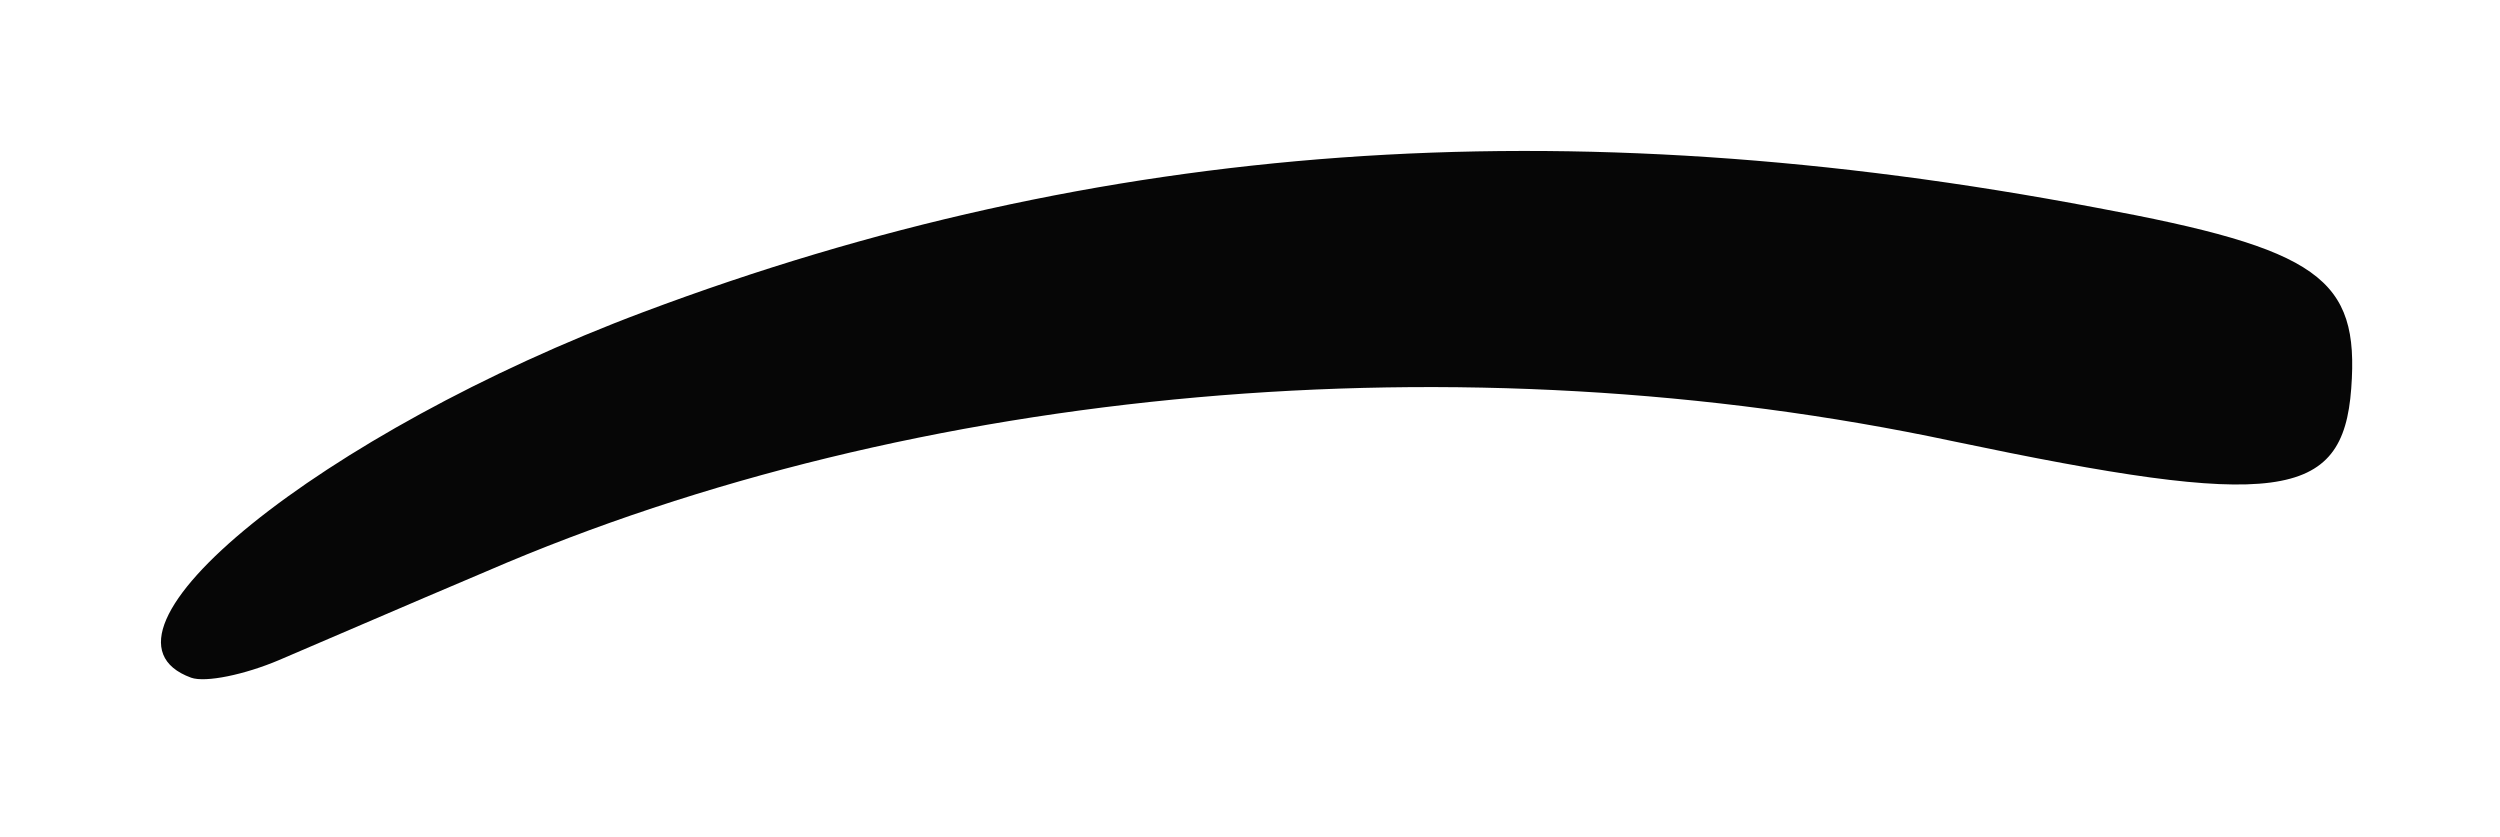
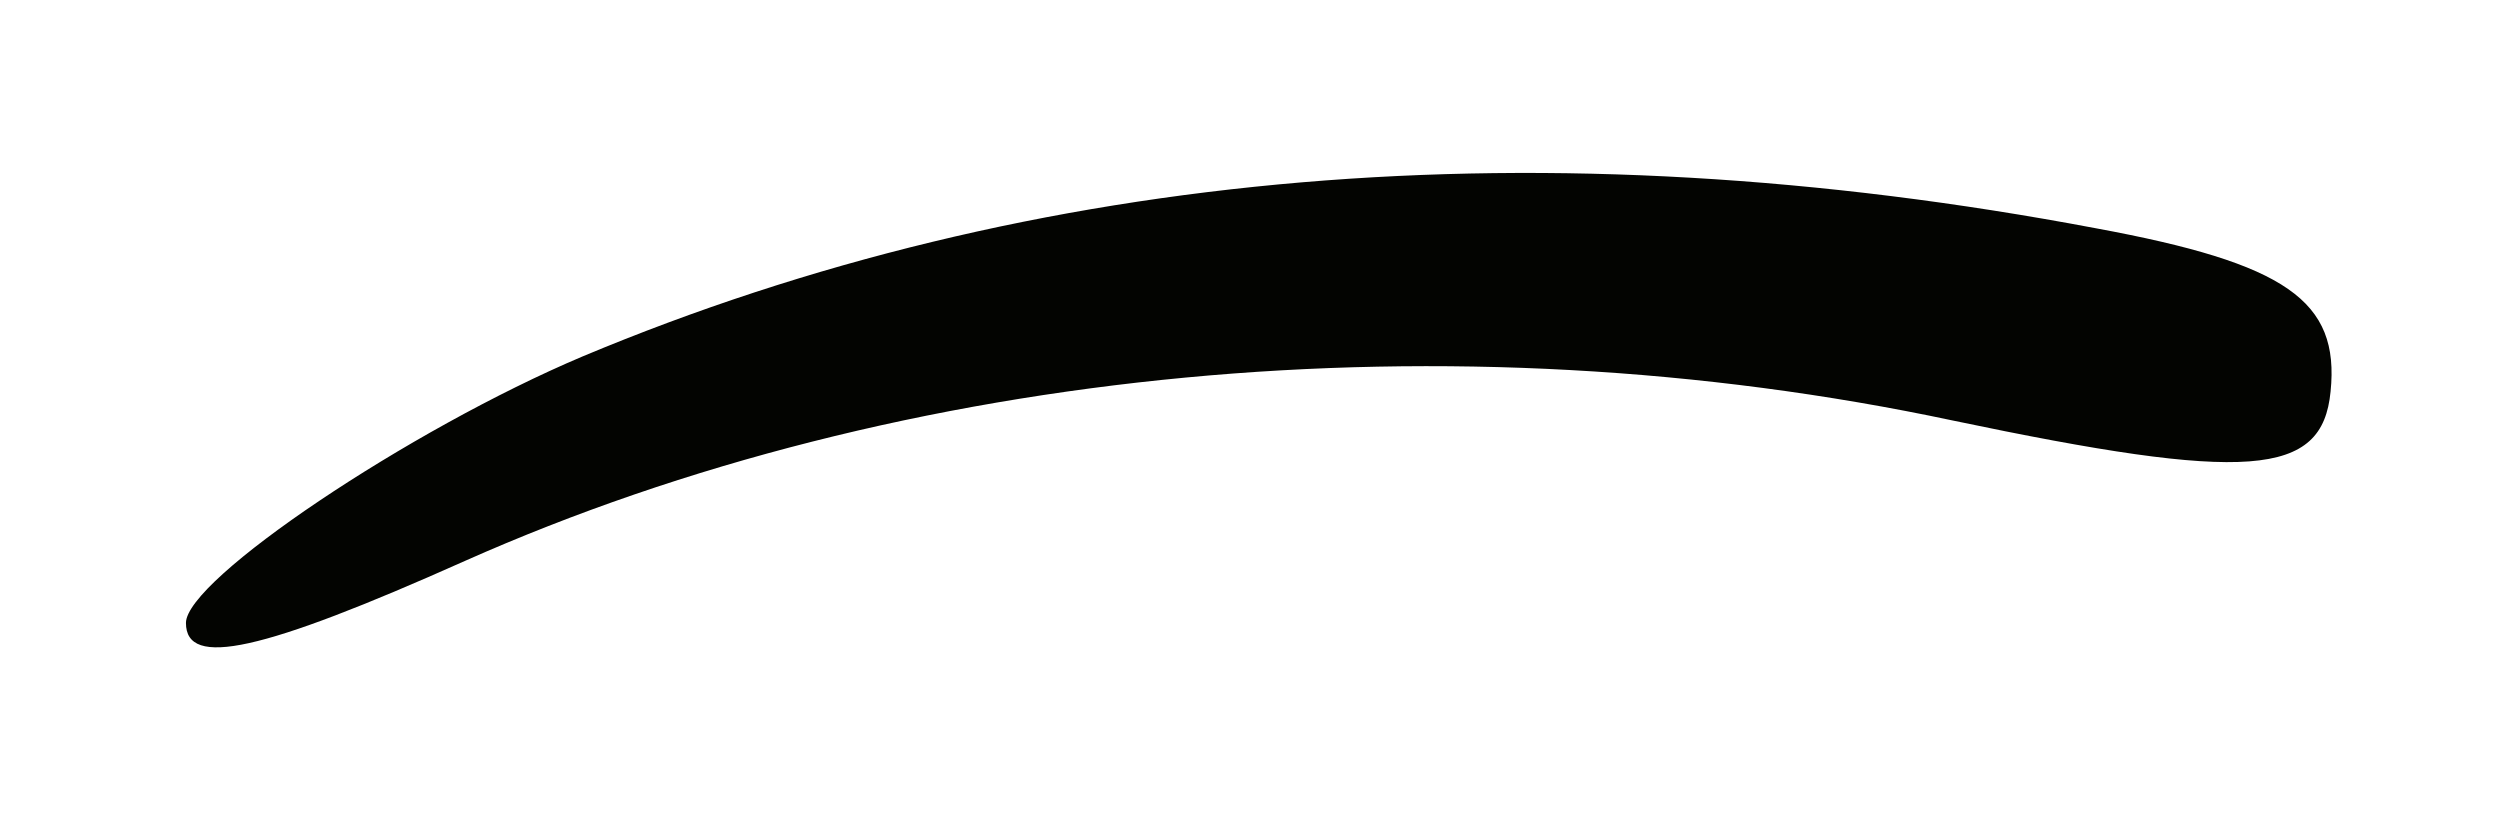
<svg xmlns="http://www.w3.org/2000/svg" viewBox="896 893 242 81">
-   <path fill="#060606" fill-rule="evenodd" d="M914.5,958.6C903.0,954.4 927.1,934.9 958.3,923.2C1002.5,906.6 1047.3,903.3 1098.9,913.1C1120.5,917.1 1124.4,919.9 1123.6,930.6C1122.8,941.5 1116.4,942.3 1085.0,935.7C1037.6,925.6 984.7,930.3 943.1,948.3C935.3,951.6 926.3,955.5 923.0,956.9C919.7,958.3 915.9,959.1 914.5,958.6Z" />
+   <path fill="#030401" fill-rule="evenodd" d="M914.0,953.3C914.0,949.1 935.6,934.6 952.4,927.5C996.1,909.2 1045.5,905.0 1098.9,915.1C1117.3,918.5 1122.5,922.1 1121.6,930.9C1120.8,939.2 1113.6,939.7 1085.0,933.7C1036.5,923.4 983.5,928.4 941.0,947.3C921.3,956.1 914.0,957.7 914.0,953.3Z" />
</svg>
